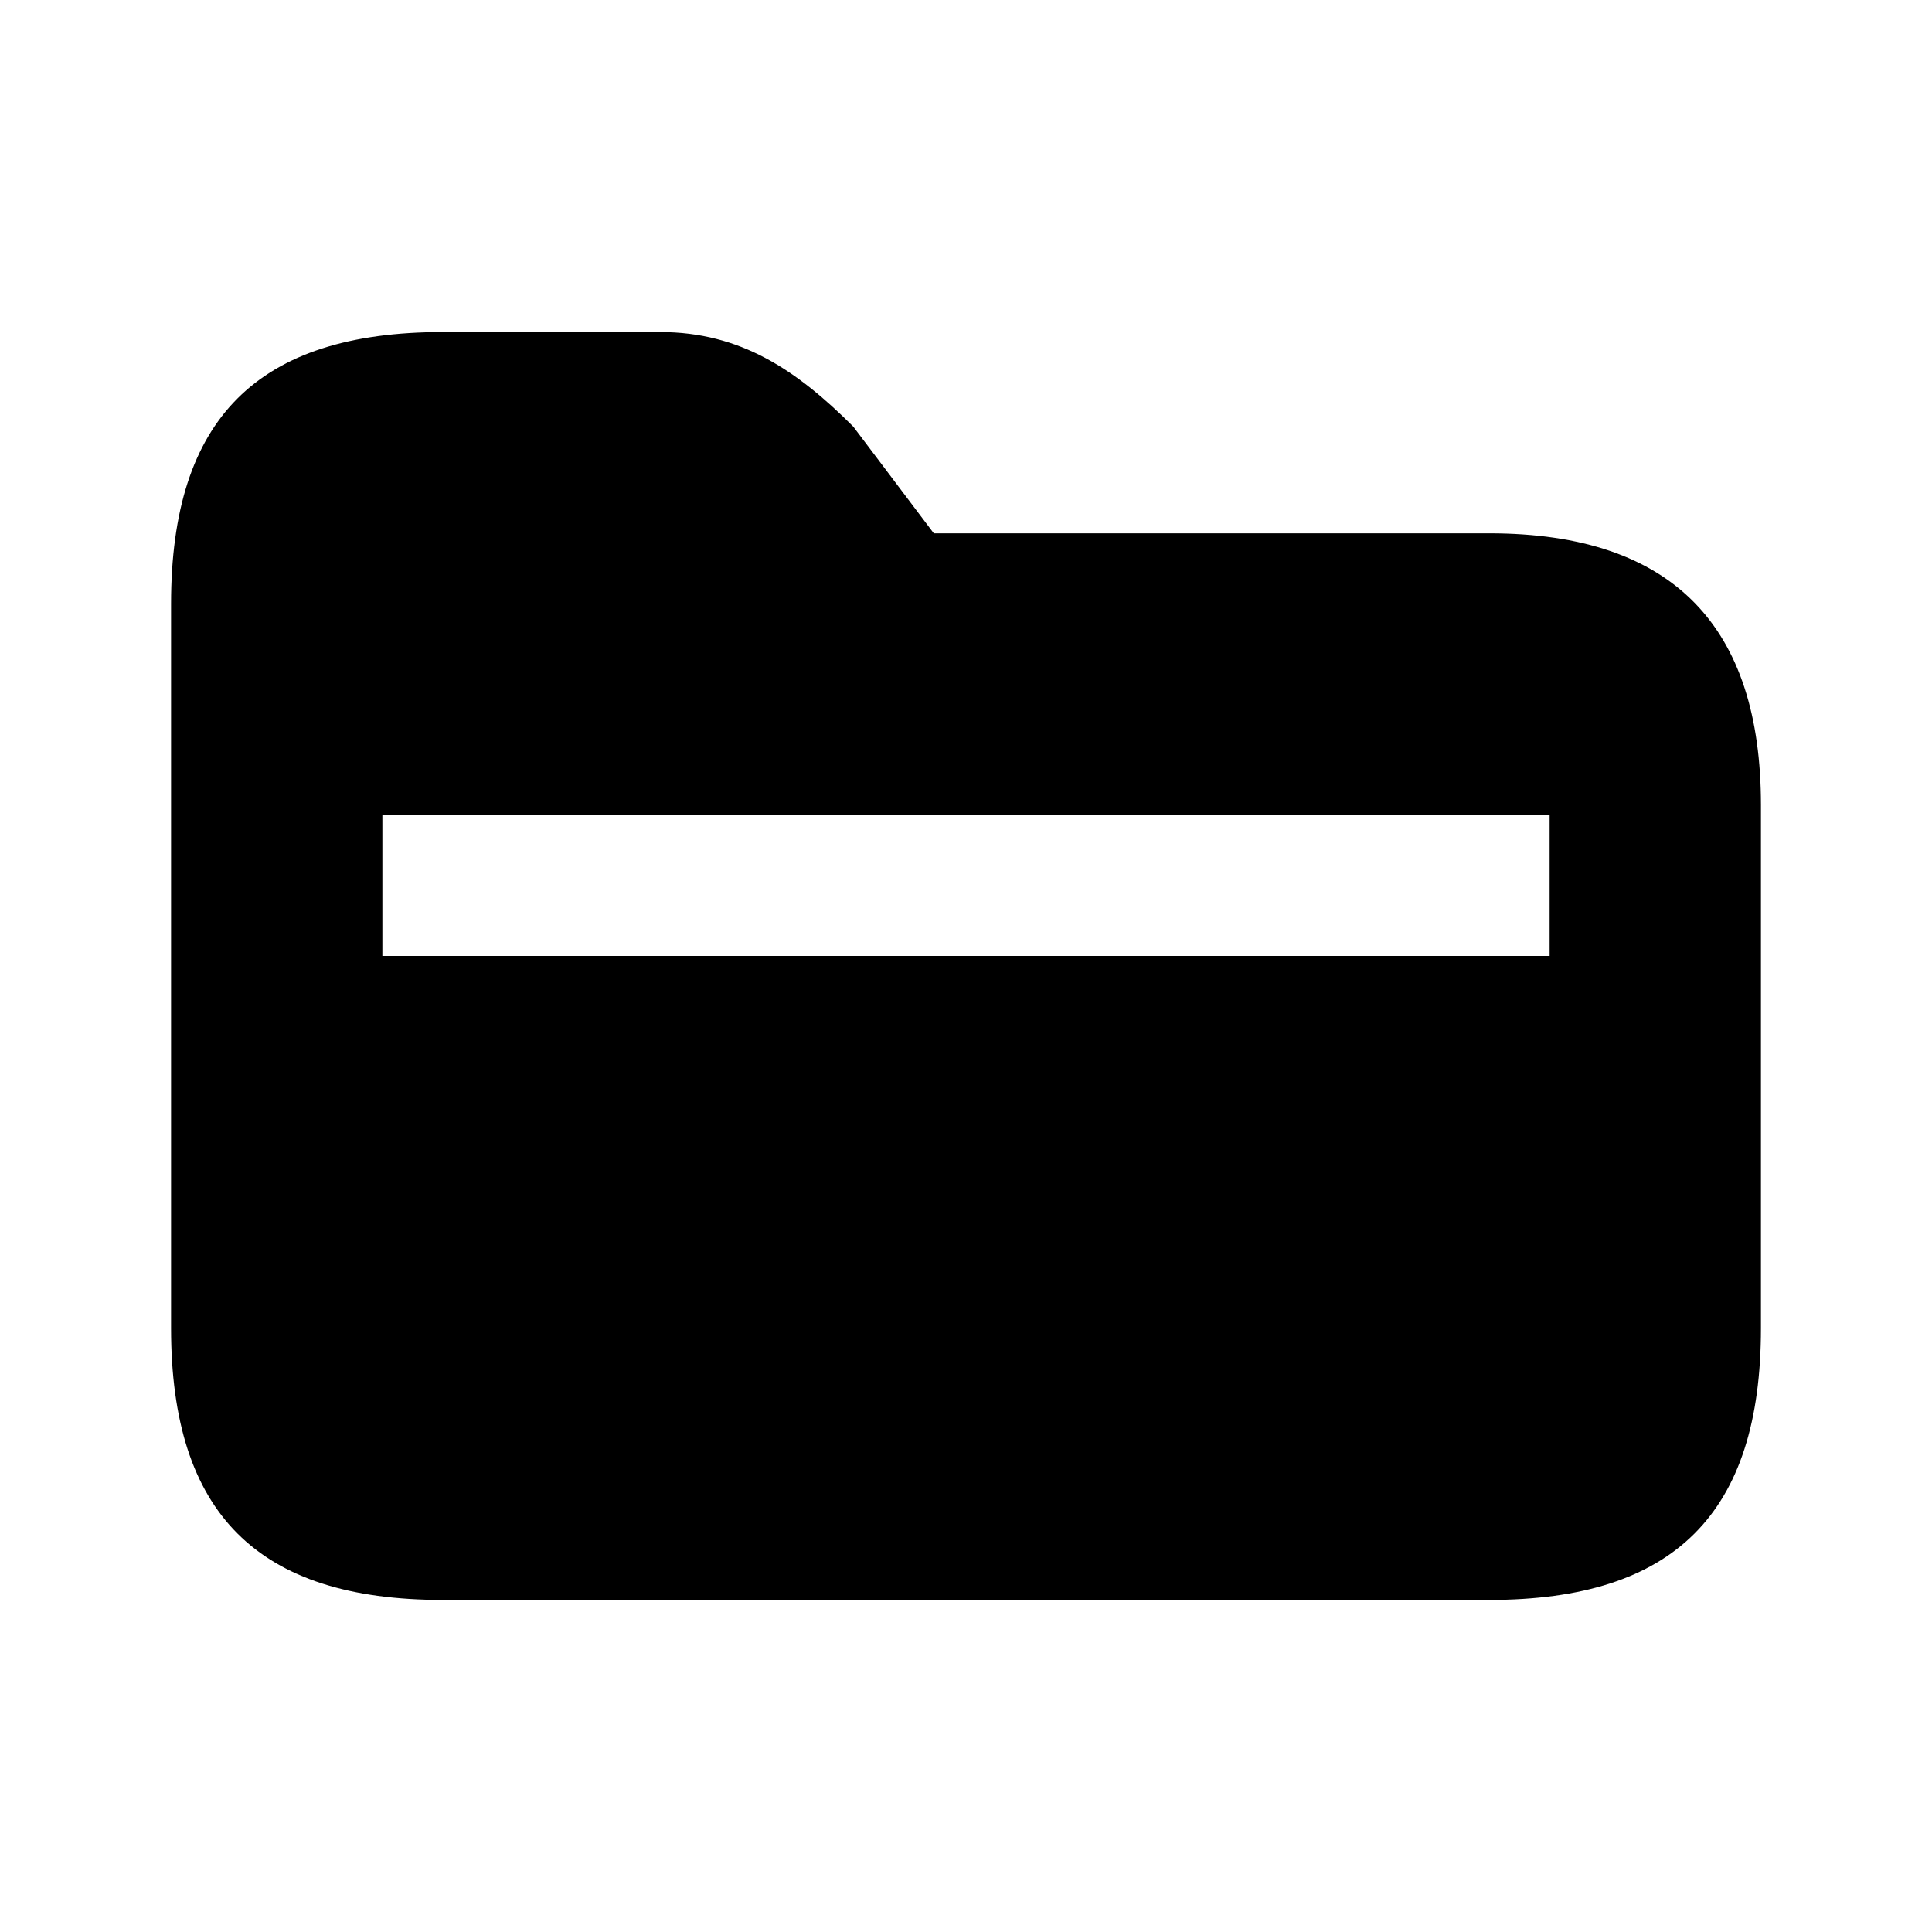
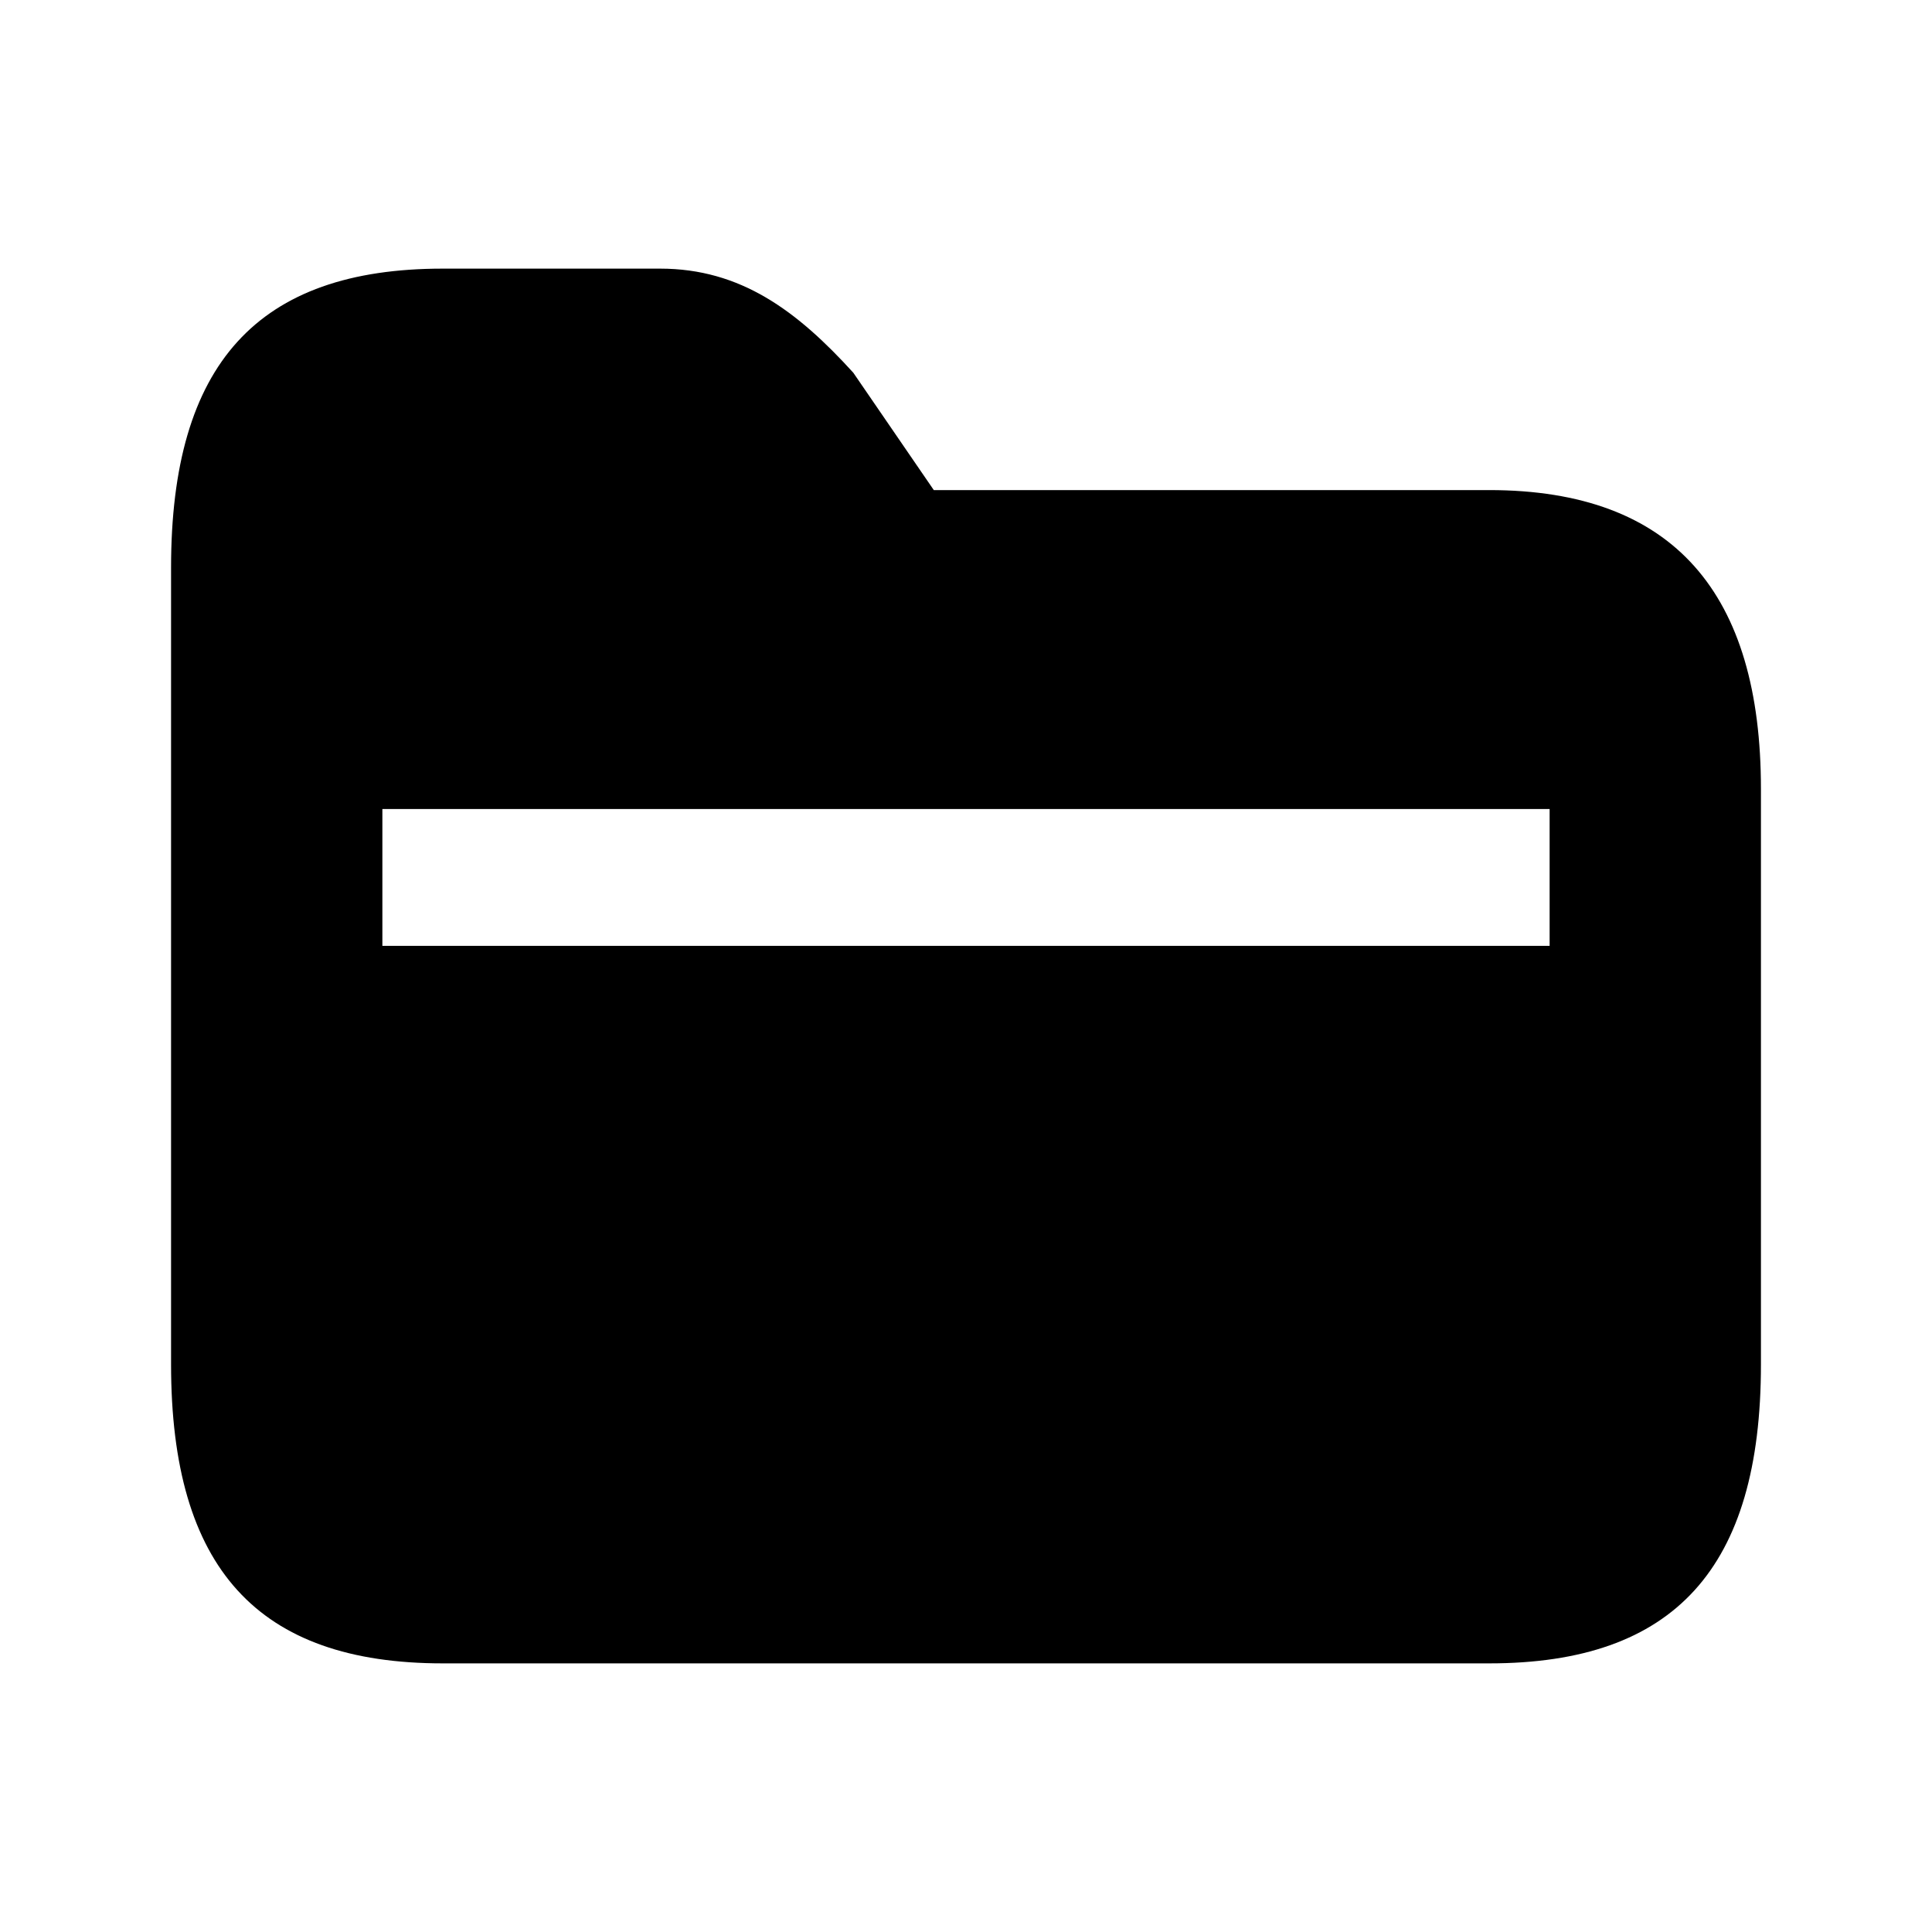
<svg xmlns="http://www.w3.org/2000/svg" viewBox="0 0 24 24" fill="currentColor" stroke="none" fill-rule="evenodd">
  <g data-part="body">
-     <path d="M 5.5 4.125 H 8.2 C 9.2 4.125 9.9 4.6 10.6 5.3 L 11.6 6.625 H 18.5 C 20.8 6.625 21.875 7.8 21.875 10 V 16.5 C 21.875 18.8 20.8 19.875 18.5 19.875 H 5.5 C 3.2 19.875 2.125 18.8 2.125 16.5 V 7.5 C 2.125 5.2 3.2 4.125 5.5 4.125 Z M 4.75 10.125 H 19.25 V 11.875 H 4.75 Z" />
+     <path d="M 5.5 3.337 H 8.2 C 9.2 3.337 9.9 3.86 10.6 4.63 L 11.6 6.088 H 18.5 C 20.8 6.088 21.875 7.38 21.875 9.8 V 16.95 C 21.875 19.48 20.8 20.663 18.5 20.663 H 5.5 C 3.2 20.663 2.125 19.48 2.125 16.95 V 7.05 C 2.125 4.52 3.2 3.337 5.5 3.337 Z M 4.75 10.05 H 19.25 V 11.75 H 4.75 Z" />
  </g>
</svg>
